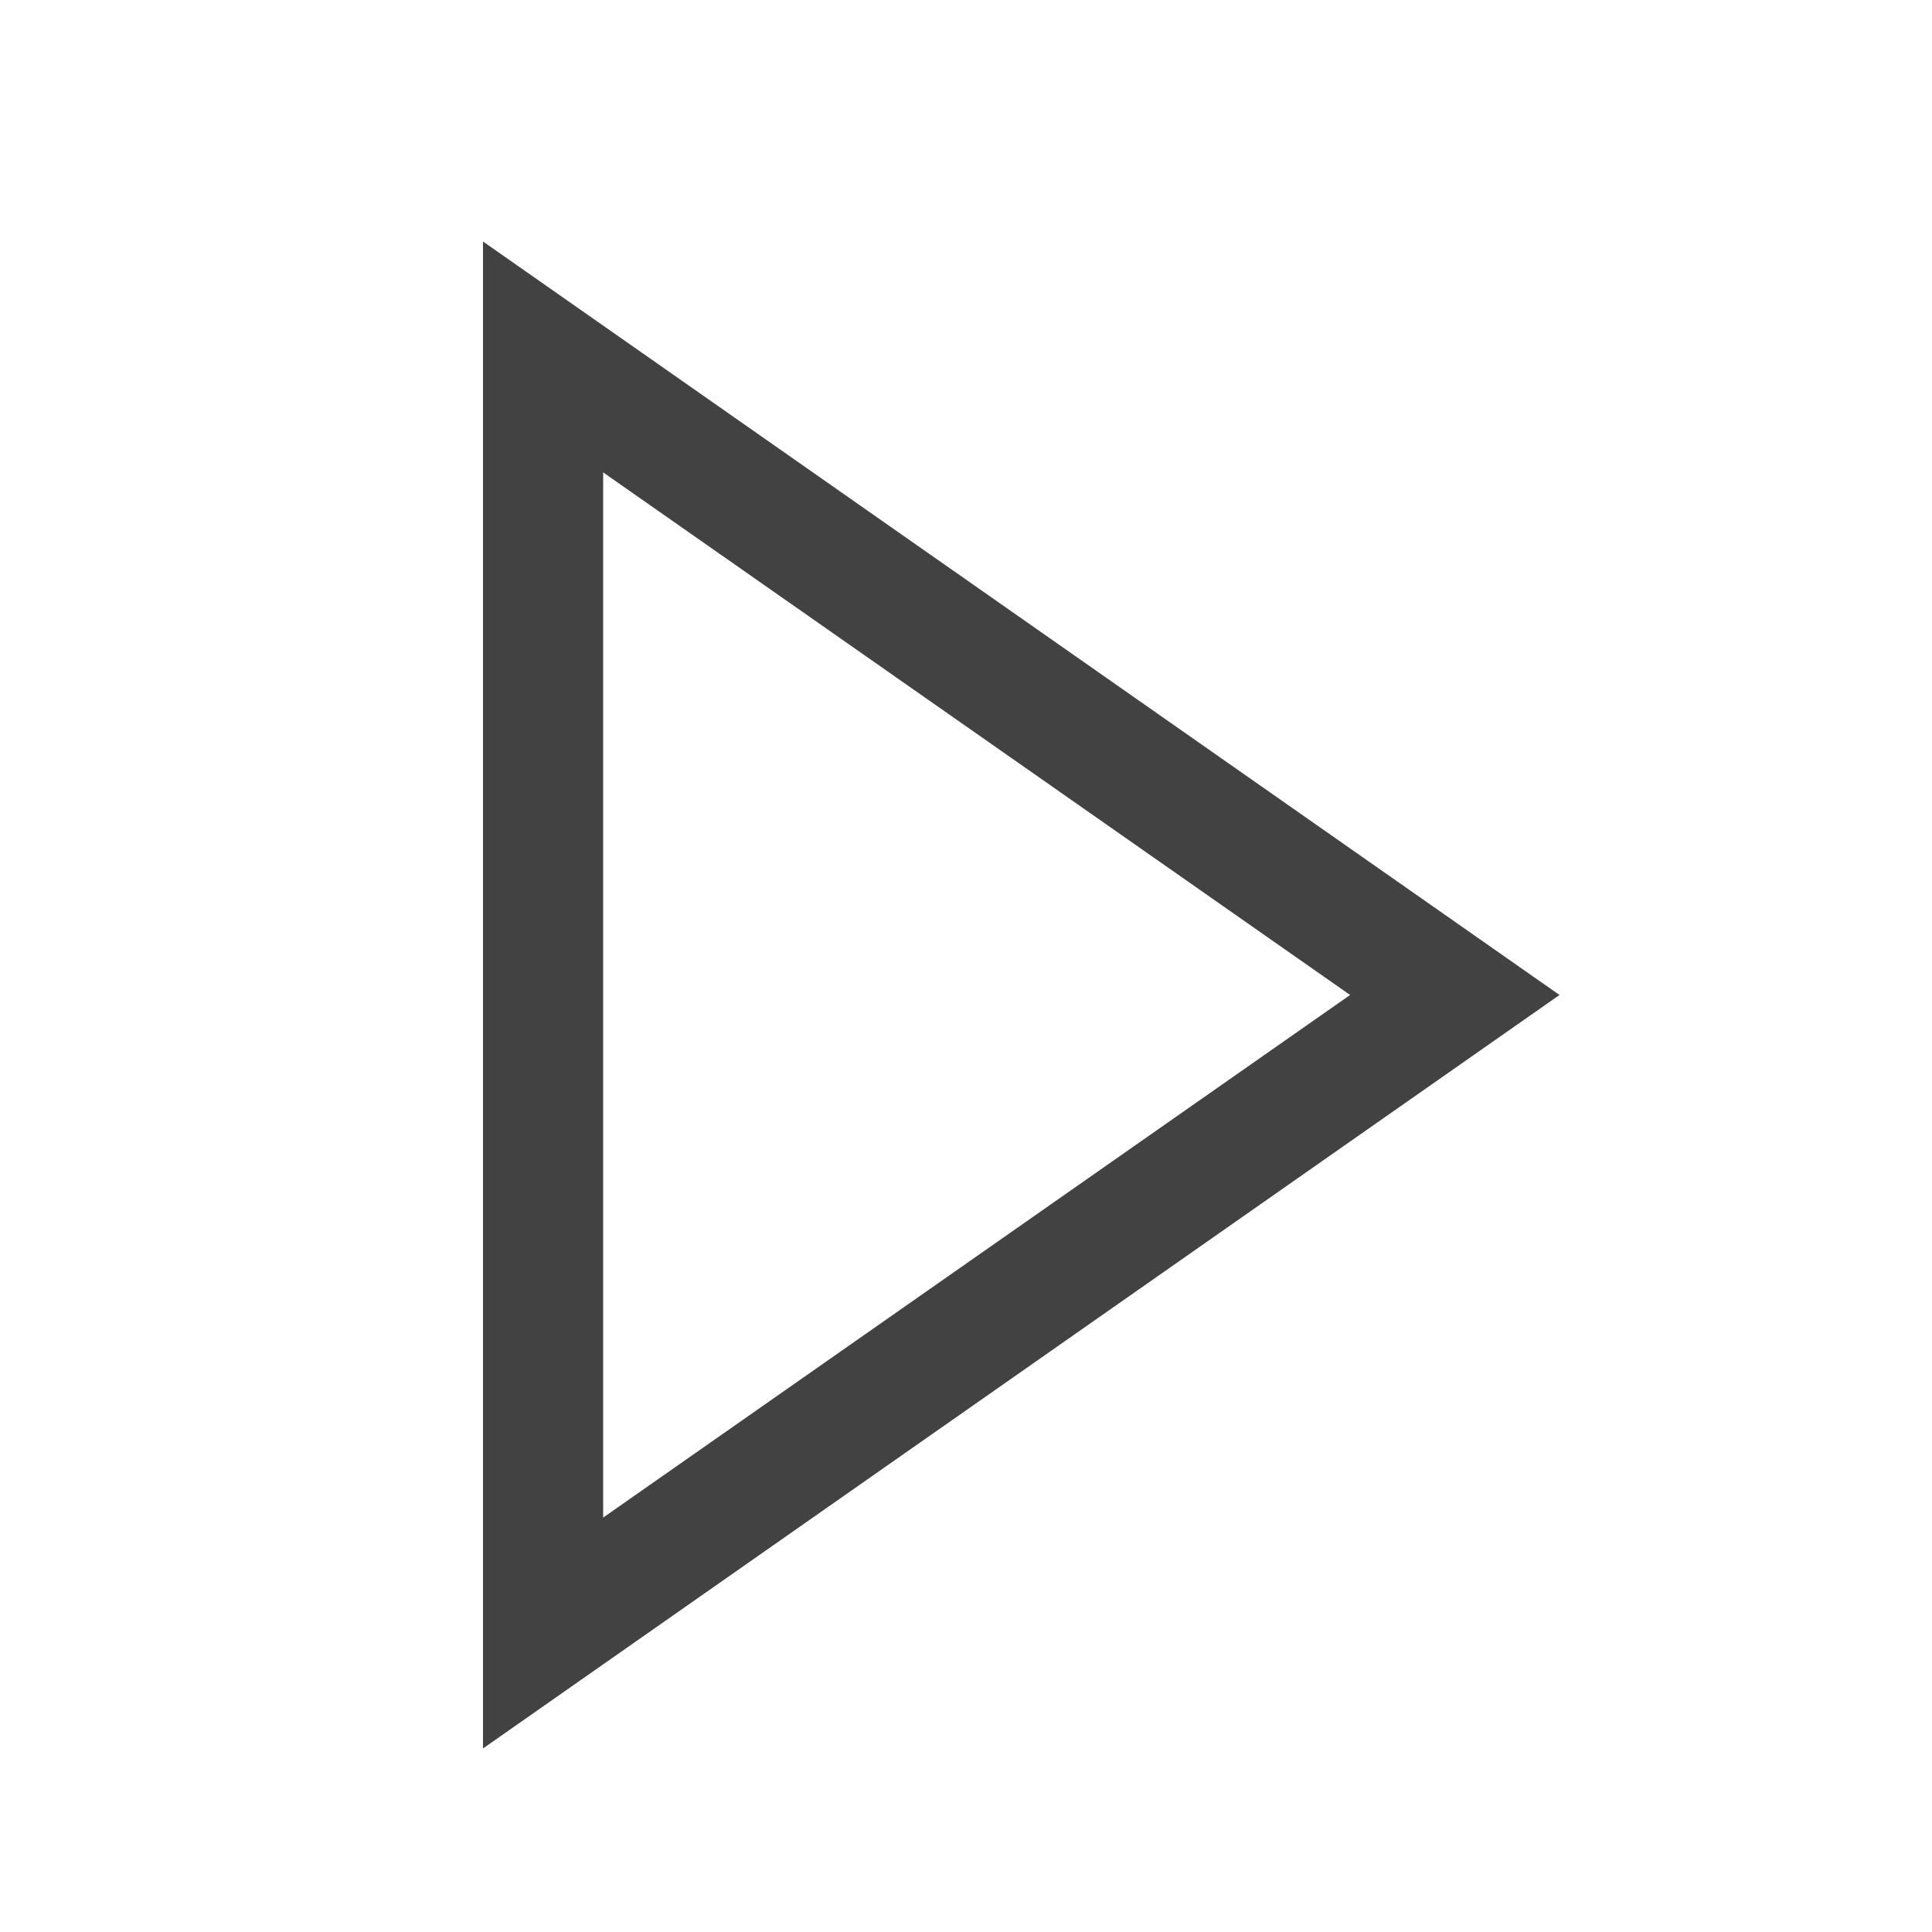
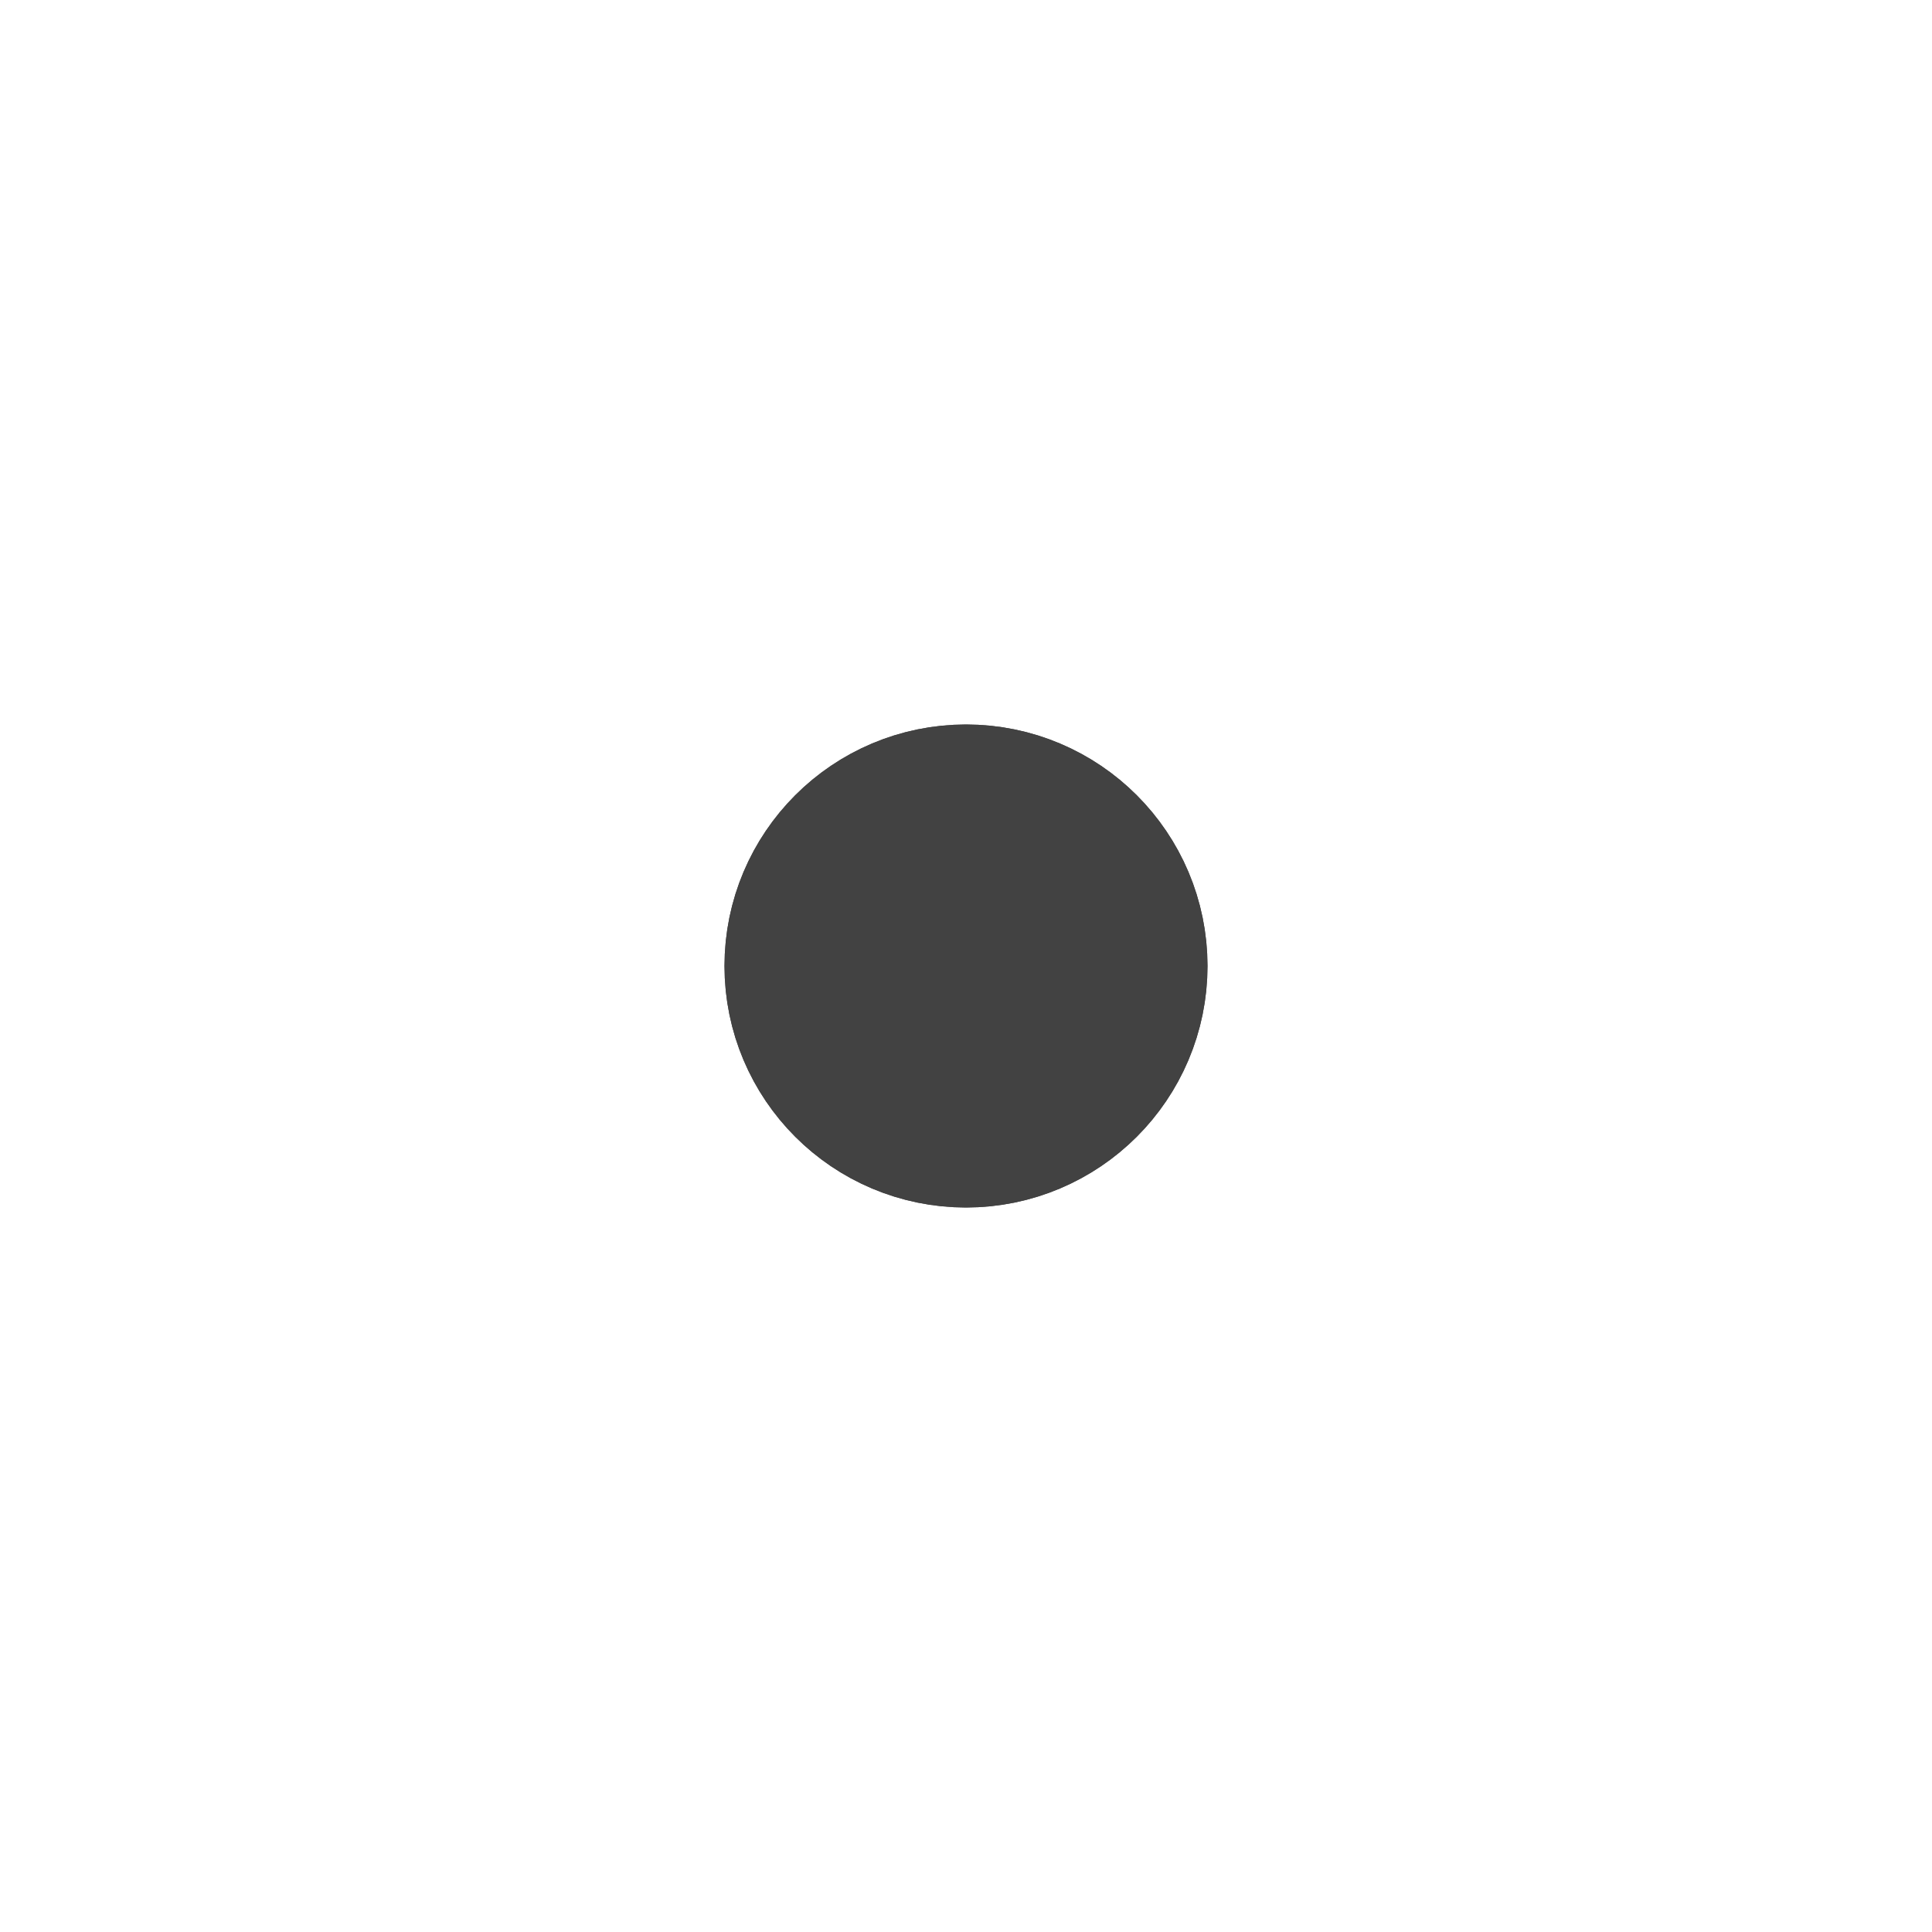
- <svg xmlns="http://www.w3.org/2000/svg" width="16" height="16" viewBox="0 0 16 16" fill="none">
-   <path fill-rule="evenodd" clip-rule="evenodd" d="M4 2V14.48L12.915 8.24L4 2ZM11.181 8.24L4.995 12.568V3.912L11.181 8.24Z" fill="#424242">
-     <animateTransform begin="1s" values="-4,-4; 0,0" dur="1.5s" type="translate" attributeName="transform" fill="freeze" repeatCount="indefinite" additive="sum" />
-     <animateTransform begin="1s" values="1.5; 1" dur="1.5s" type="scale" attributeName="transform" repeatCount="indefinite" fill="freeze" additive="sum" />
-   </path>
+ <svg xmlns="http://www.w3.org/2000/svg" width="16" height="16" viewBox="0 0 16 16" stroke="#424242">
+   <g fill="none" fill-rule="evenodd" stroke-width="2">
+     <circle cx="8" cy="8" r="1">
+       <animate attributeName="r" begin="0" dur="1.8s" values="0.5; 4" calcMode="spline" keyTimes="0; 1" keySplines="0.165, 0.84, 0.44, 1" repeatCount="indefinite" />
+       <animate attributeName="stroke-opacity" begin="0s" dur="1.8s" values="1; 0" calcMode="spline" keyTimes="0; 1" keySplines="0.3, 0.61, 0.355, 1" repeatCount="indefinite" />
+     </circle>
+     <circle cx="8" cy="8" r="1">
+       <animate attributeName="r" begin="-0.5s" dur="1.7s" values="1; 7" calcMode="spline" keyTimes="0; 1" keySplines="0.165, 0.84, 0.44, 1" repeatCount="indefinite" />
+       <animate attributeName="stroke-opacity" begin="-0.5s" dur="1.7s" values="1; 0" calcMode="spline" keyTimes="0; 1" keySplines="0.3, 0.61, 0.355, 1" repeatCount="indefinite" />
+     </circle>
+   </g>
</svg>
